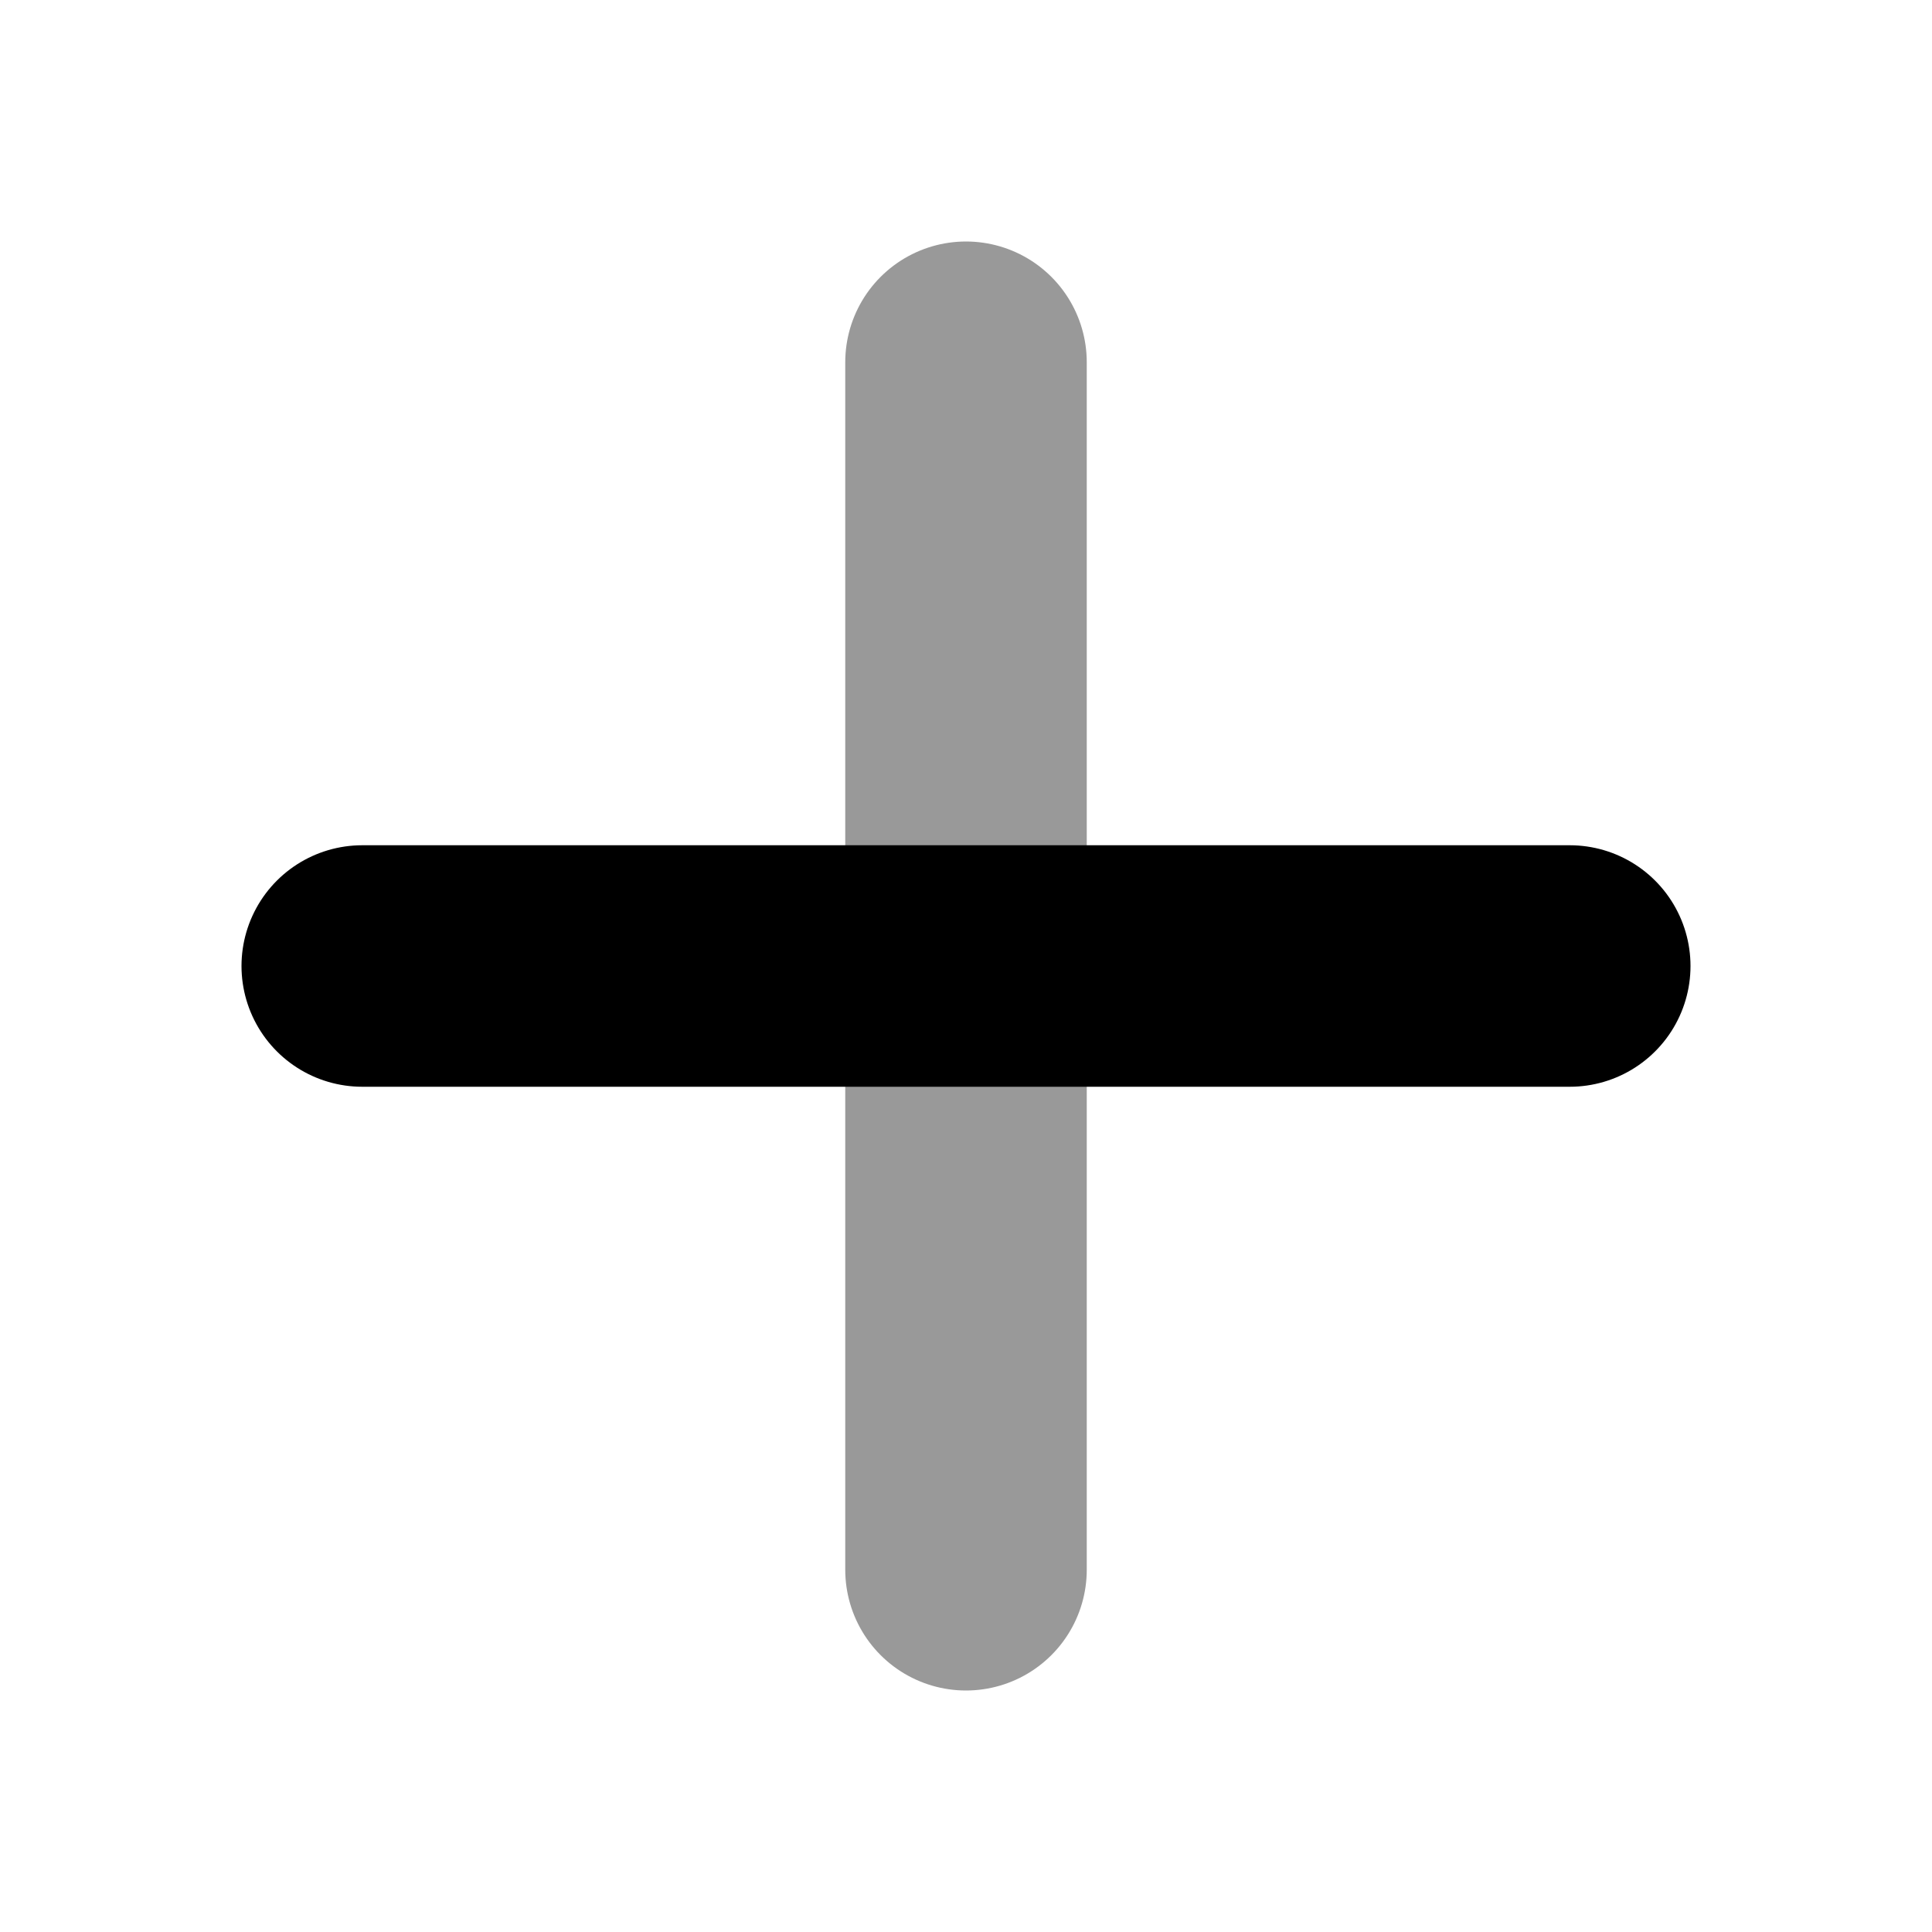
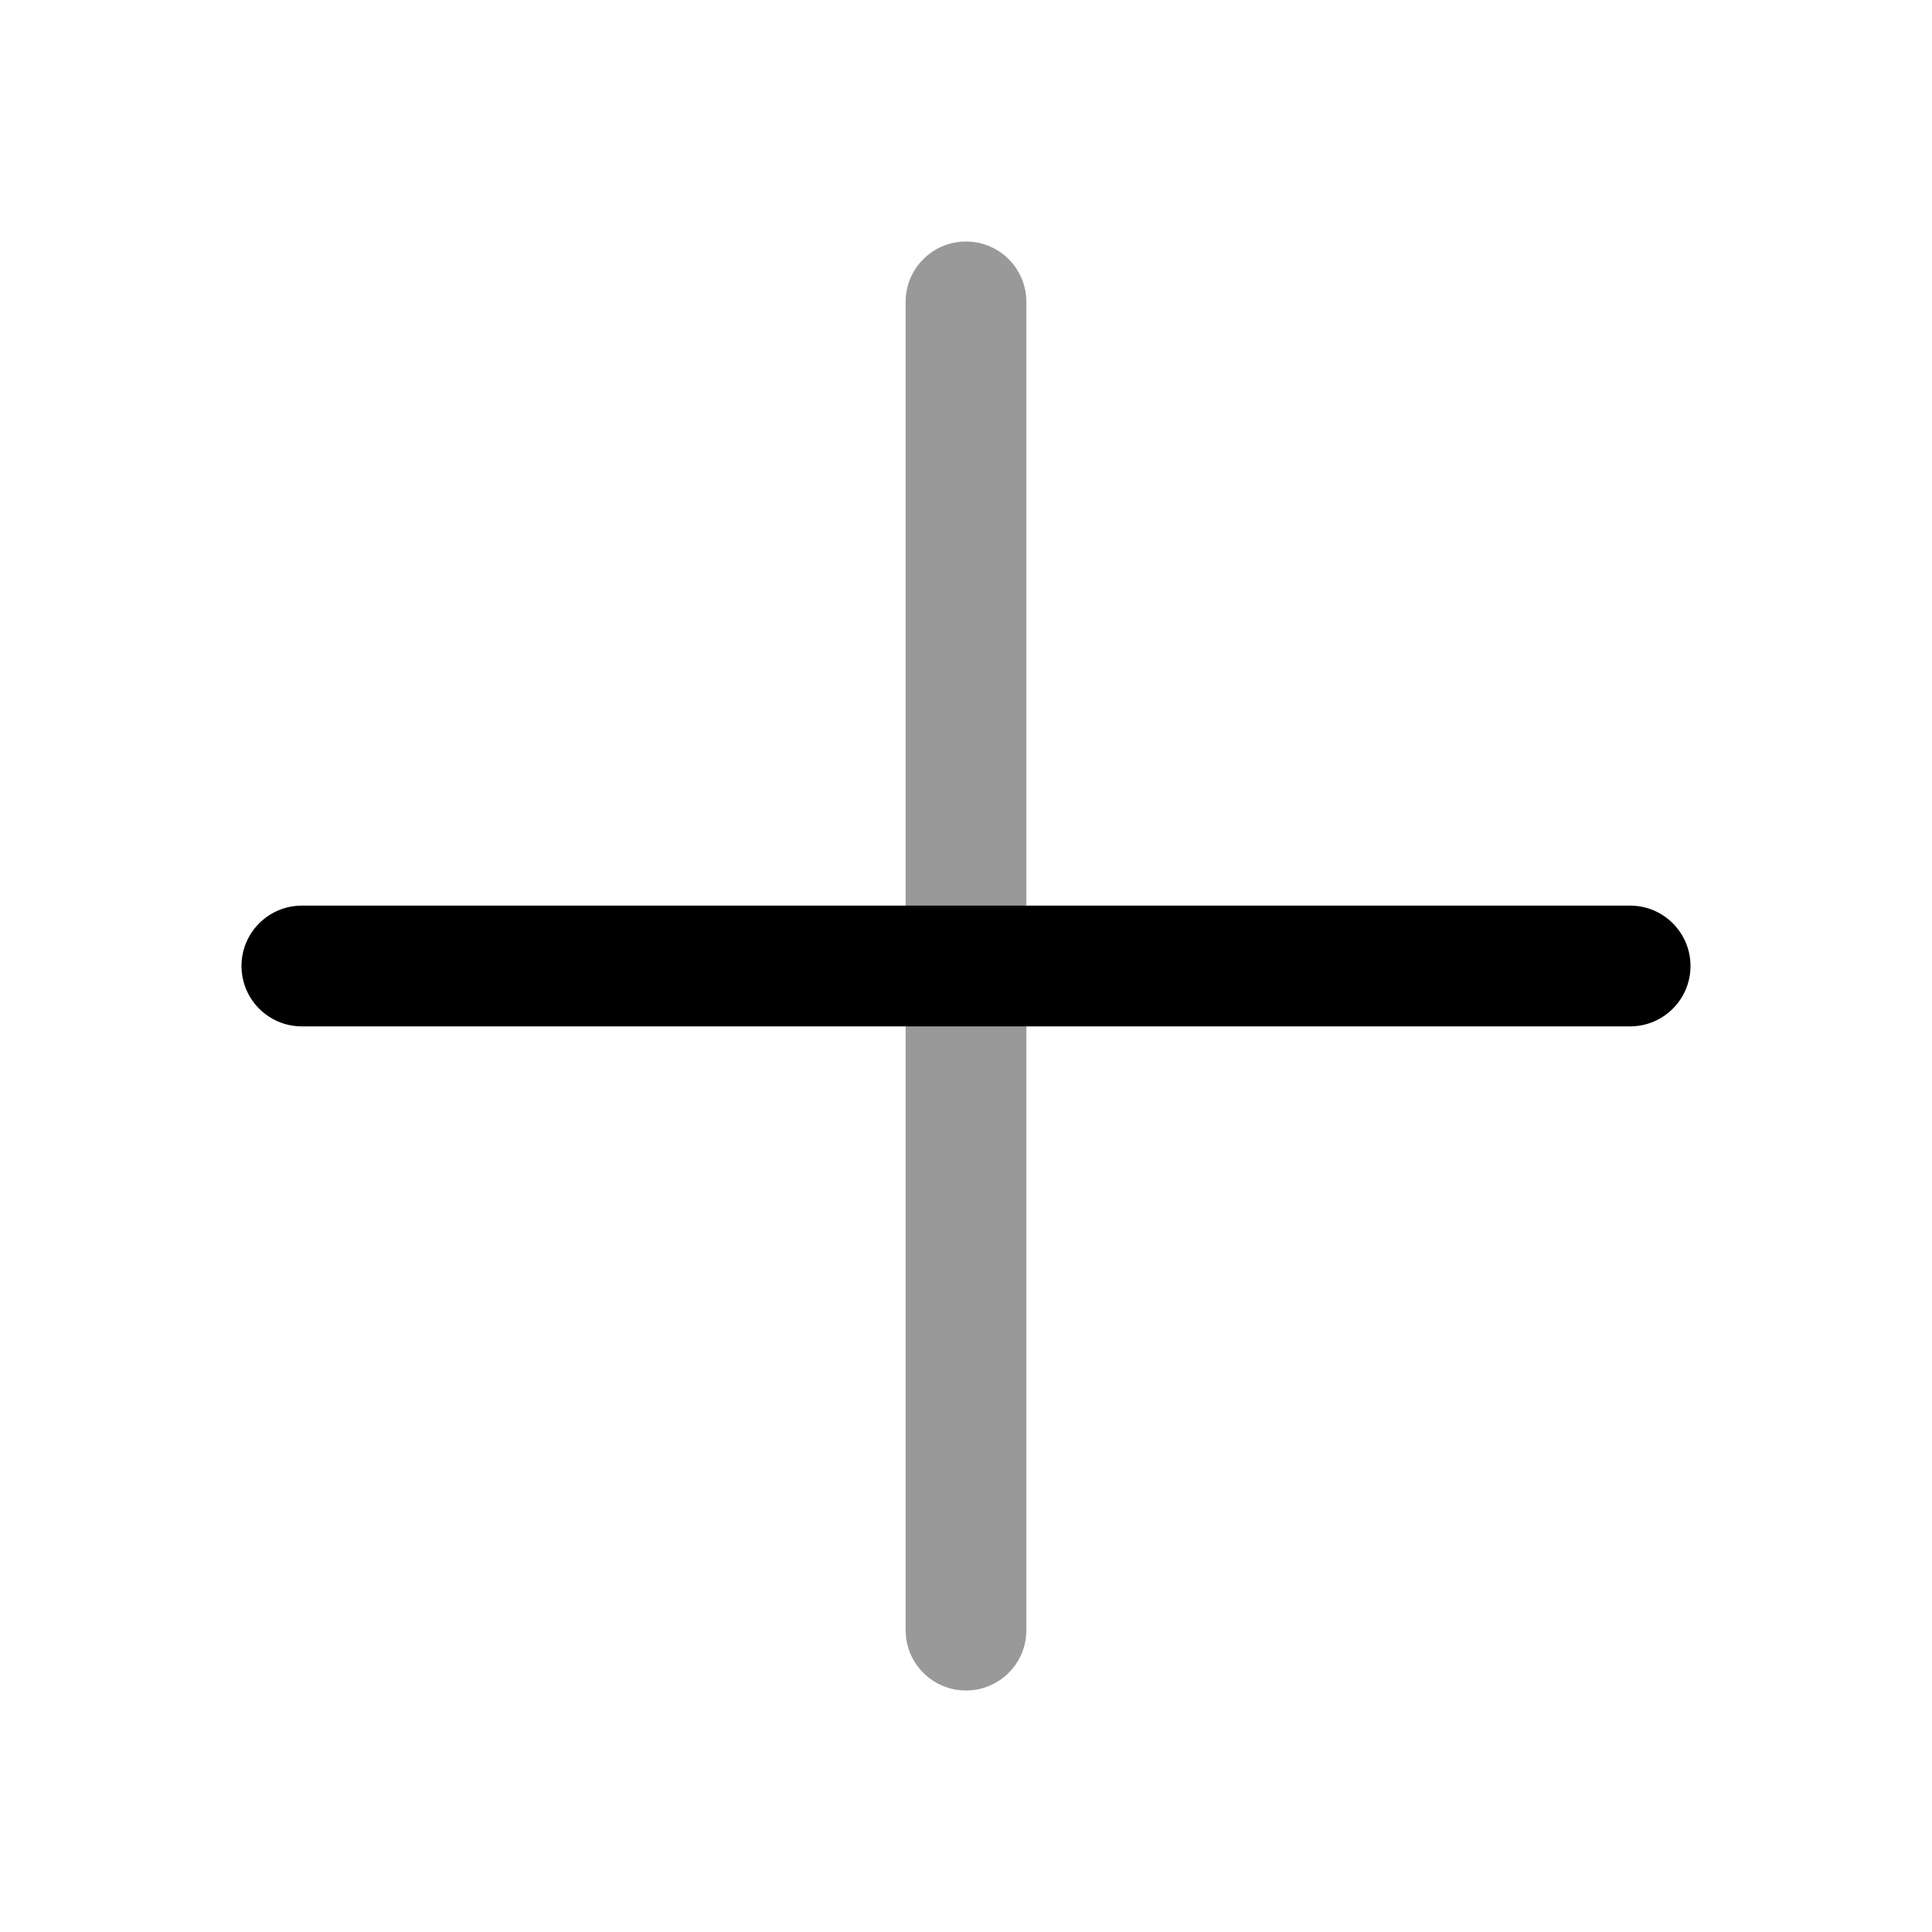
<svg xmlns="http://www.w3.org/2000/svg" width="512" height="512" viewBox="0 0 512 512">
-   <path d="M256 96v320" stroke="currentColor" stroke-width="64" stroke-linecap="round" opacity="0.4" fill="none" />
-   <path d="M96 256h320" stroke="currentColor" stroke-width="64" stroke-linecap="round" fill="none" />
+   <rect x="240" y="64" width="32" height="384" rx="16" fill="currentColor" opacity="0.4" />
+   <rect x="64" y="240" width="384" height="32" rx="16" fill="currentColor" />
</svg>
